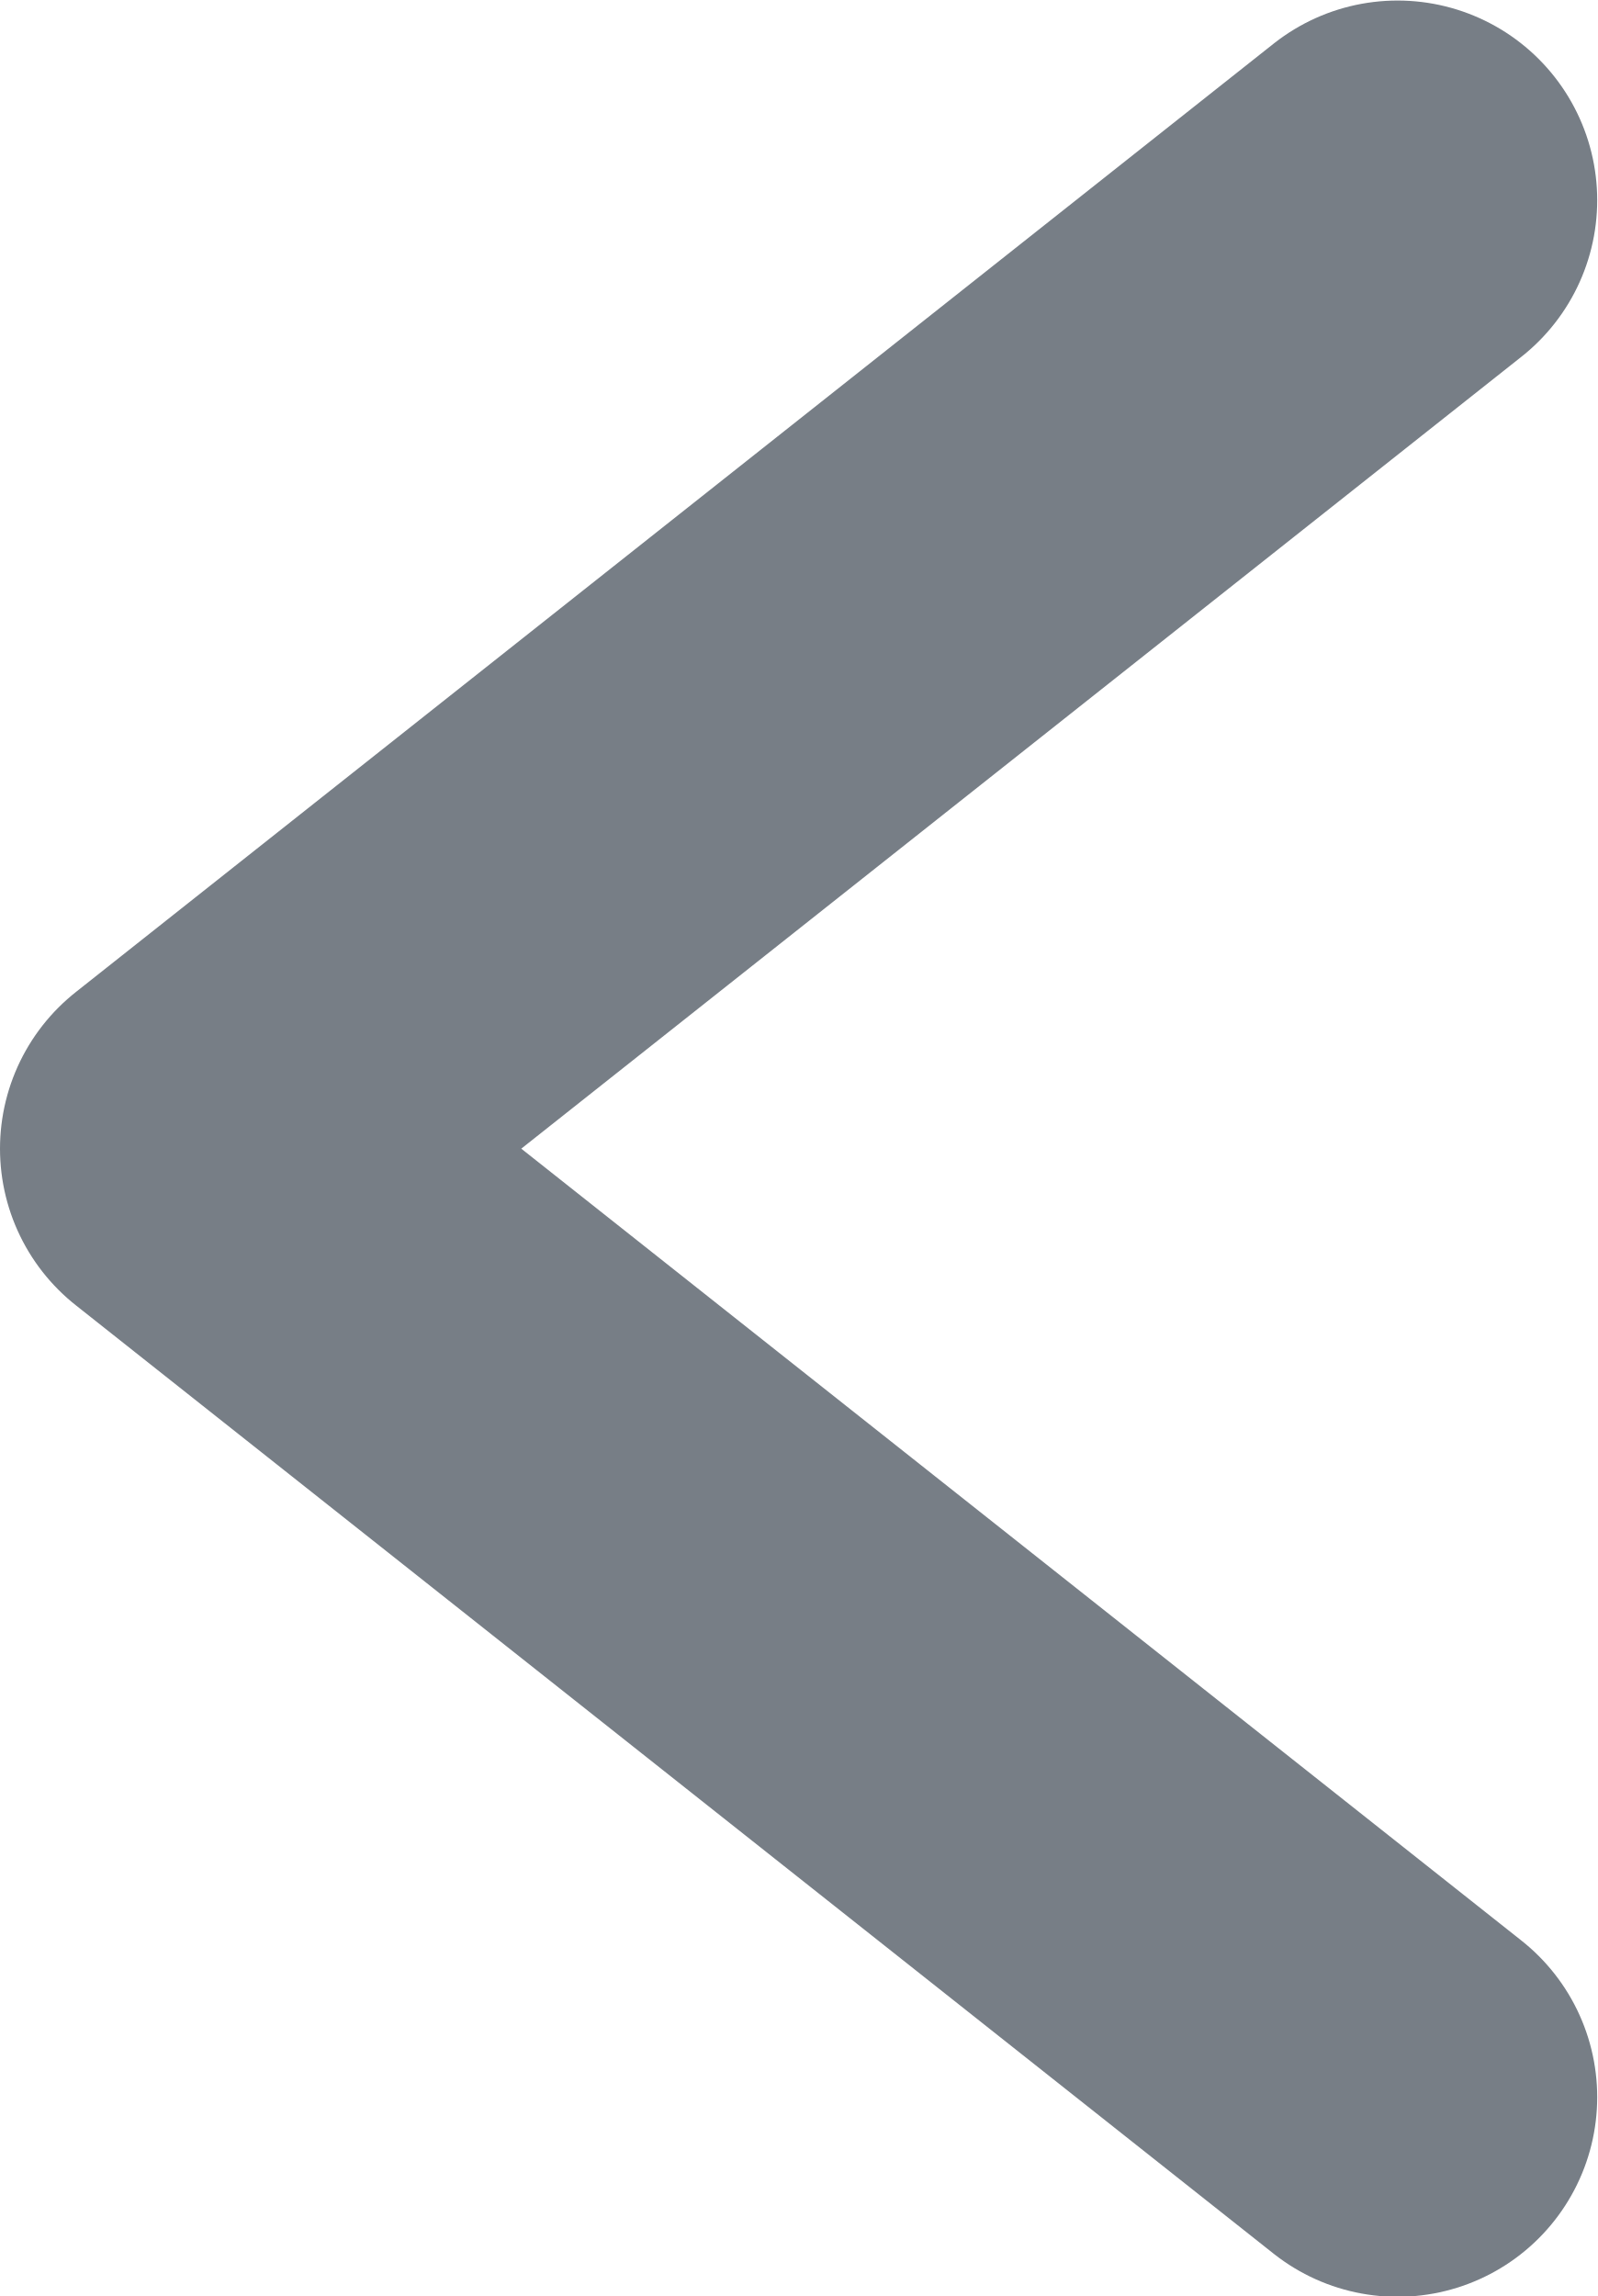
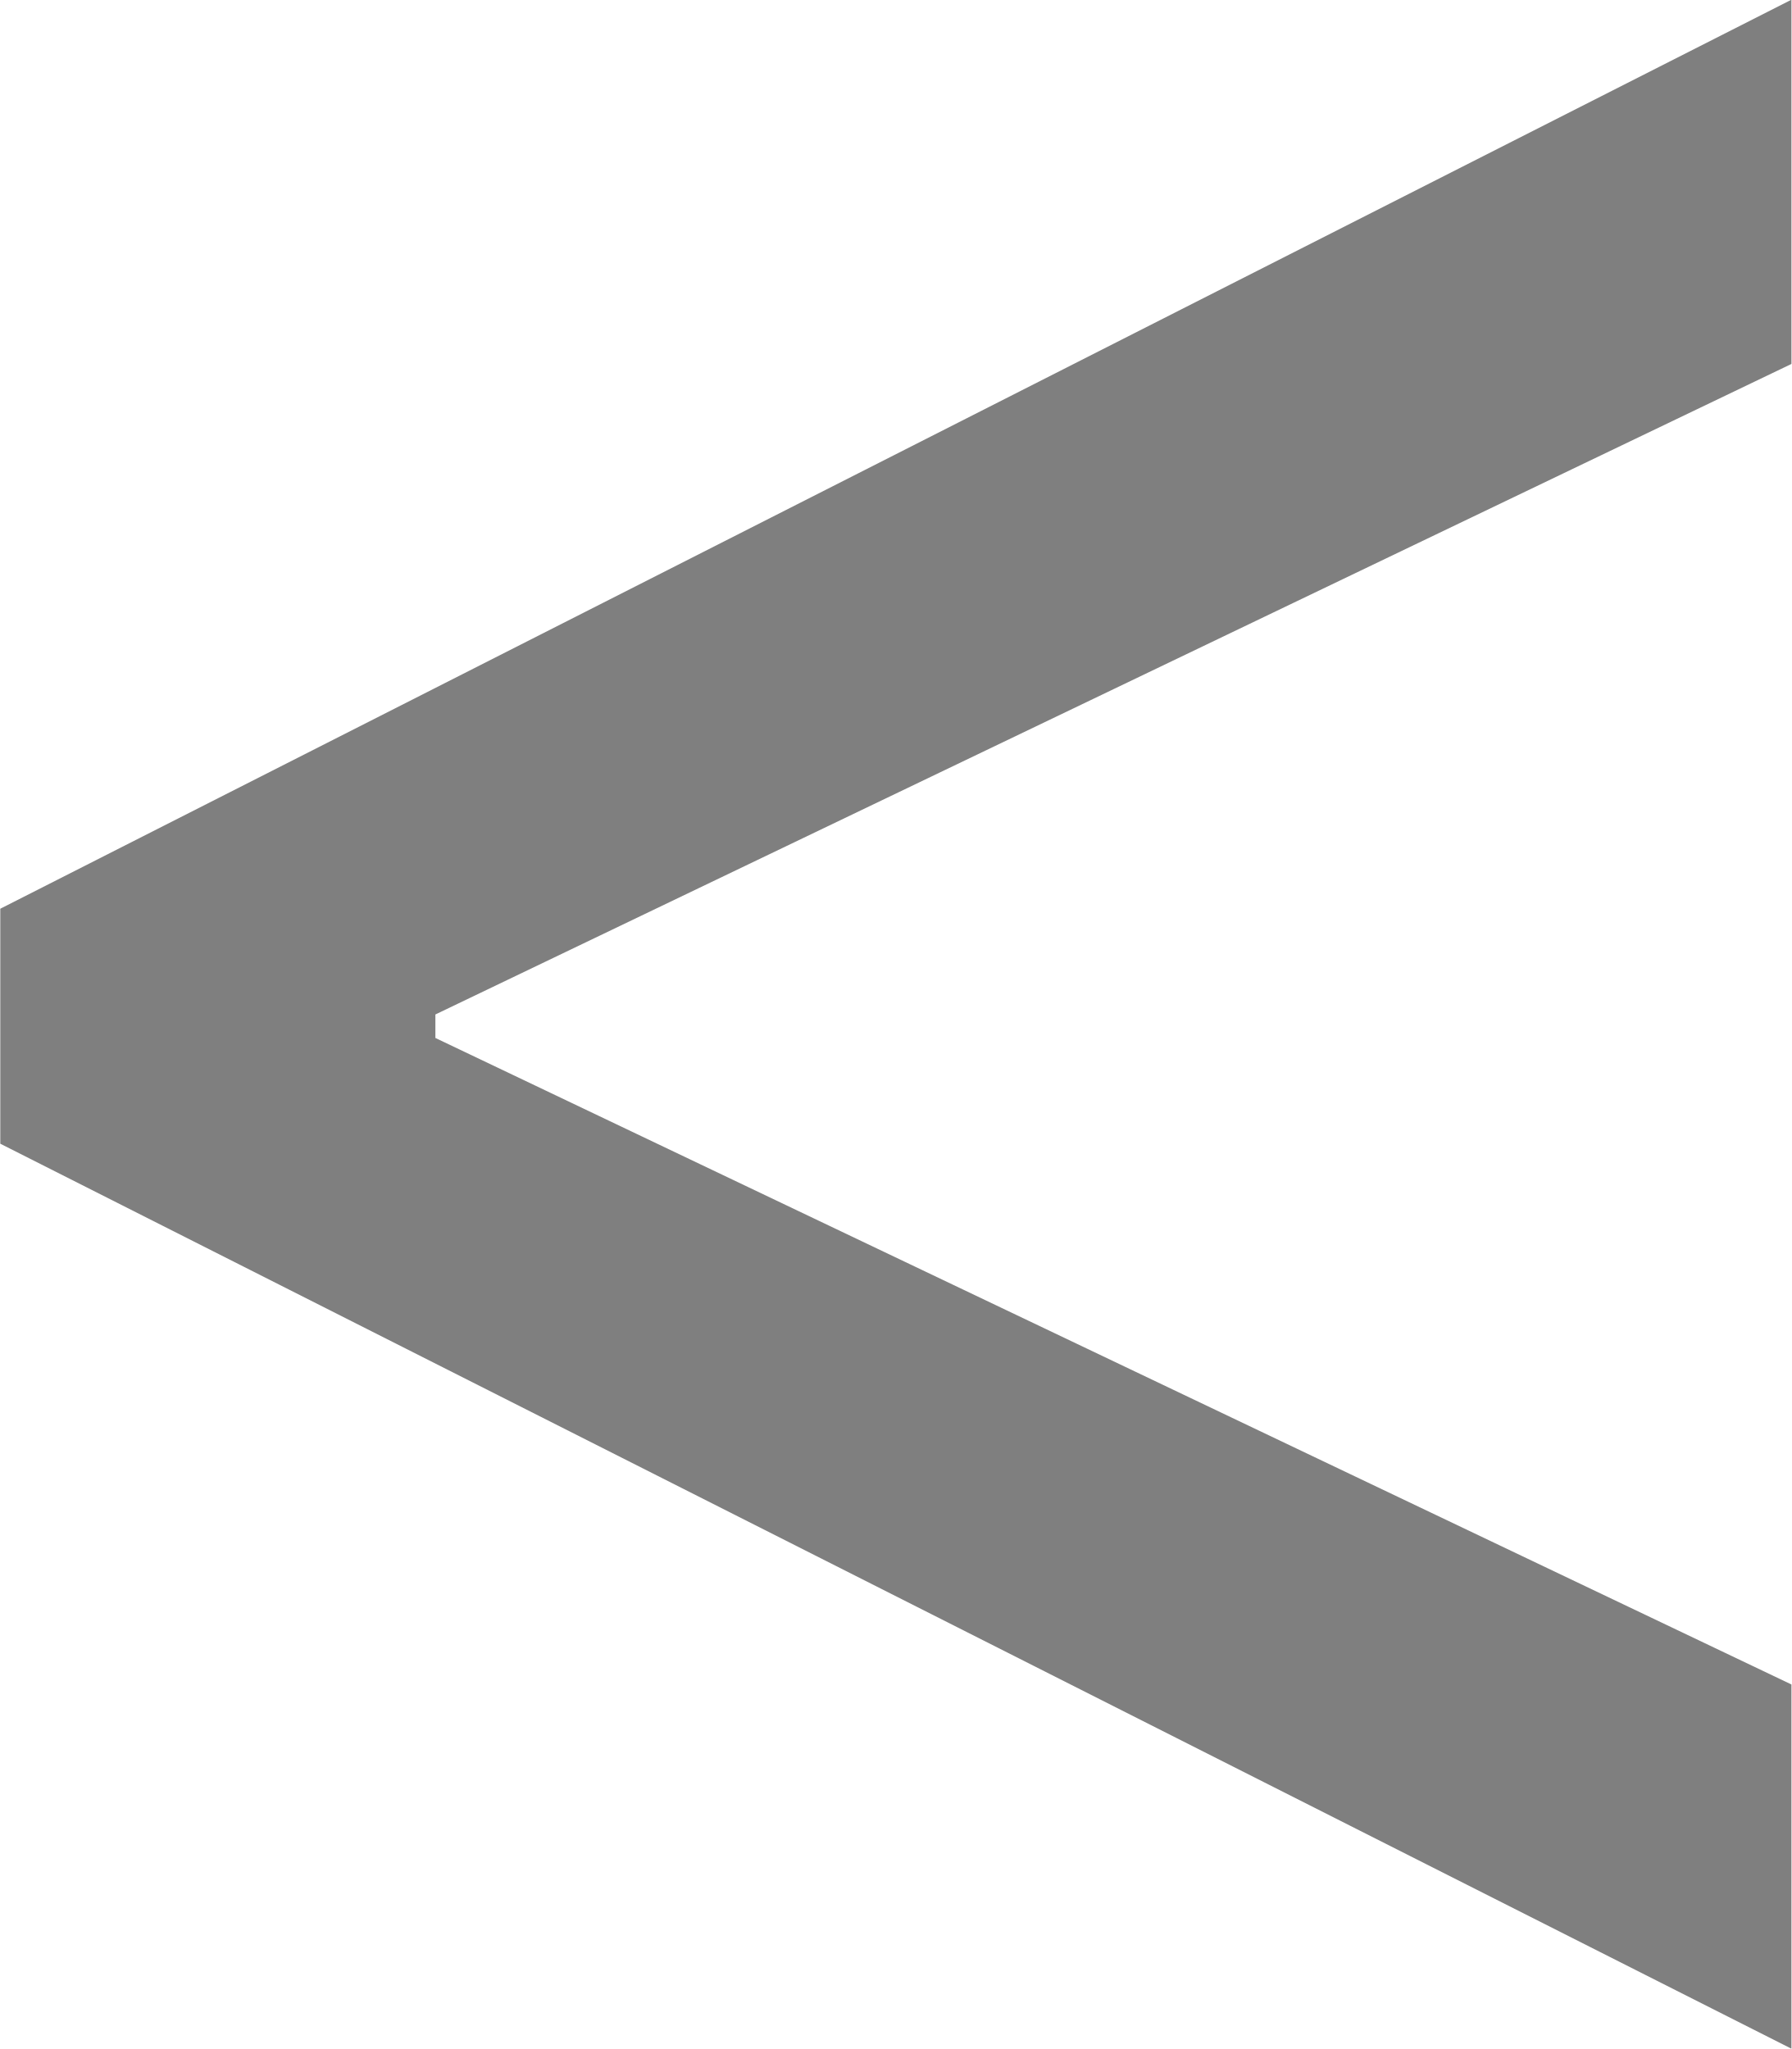
- <svg xmlns="http://www.w3.org/2000/svg" fill="none" viewBox="0.5 0.7 12 17.25">
-   <path d="M11 2.204L2 9.33L11 16.456" stroke="#777E86" stroke-width="3" stroke-linecap="round" stroke-linejoin="round" />
+ <svg xmlns="http://www.w3.org/2000/svg" fill="none" viewBox="0.27 0.55 6.25 7.15">
+   <path d="M0.271 4.541V3.721L6.52 0.549V1.82L1.789 4.09V4.172L6.52 6.428V7.699L0.271 4.541Z" fill="black" fill-opacity="0.5" />
</svg>
